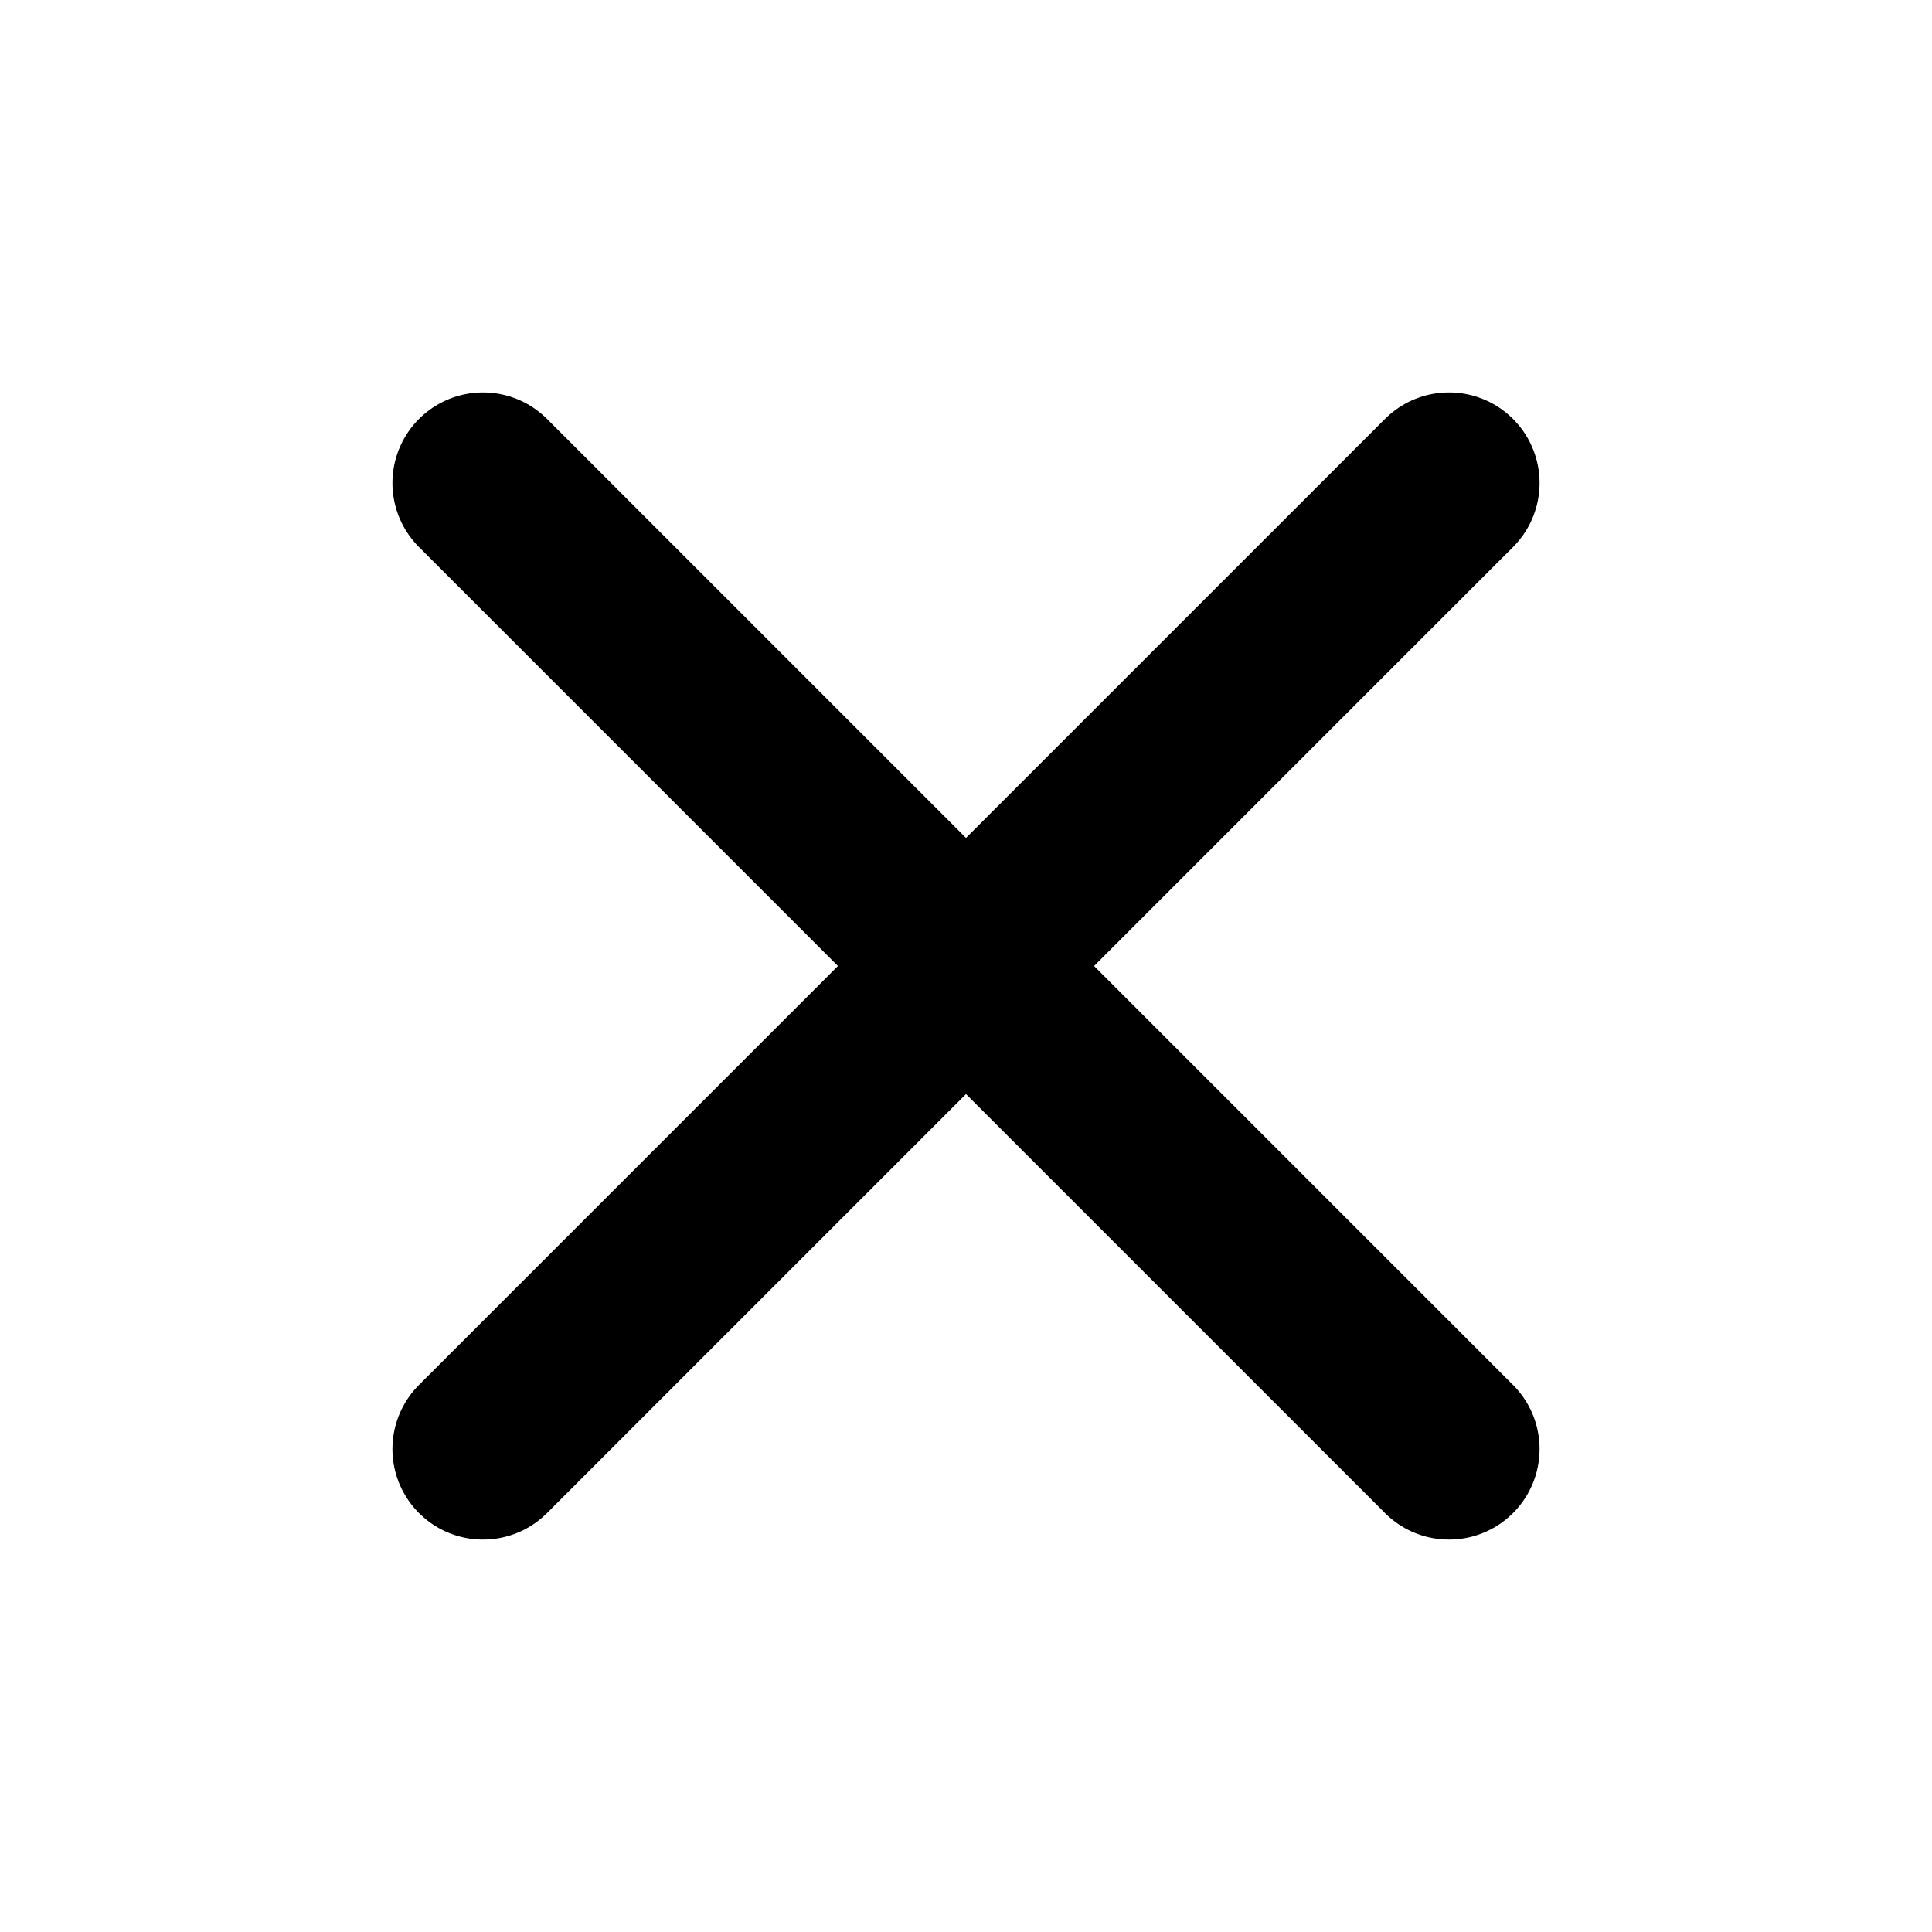
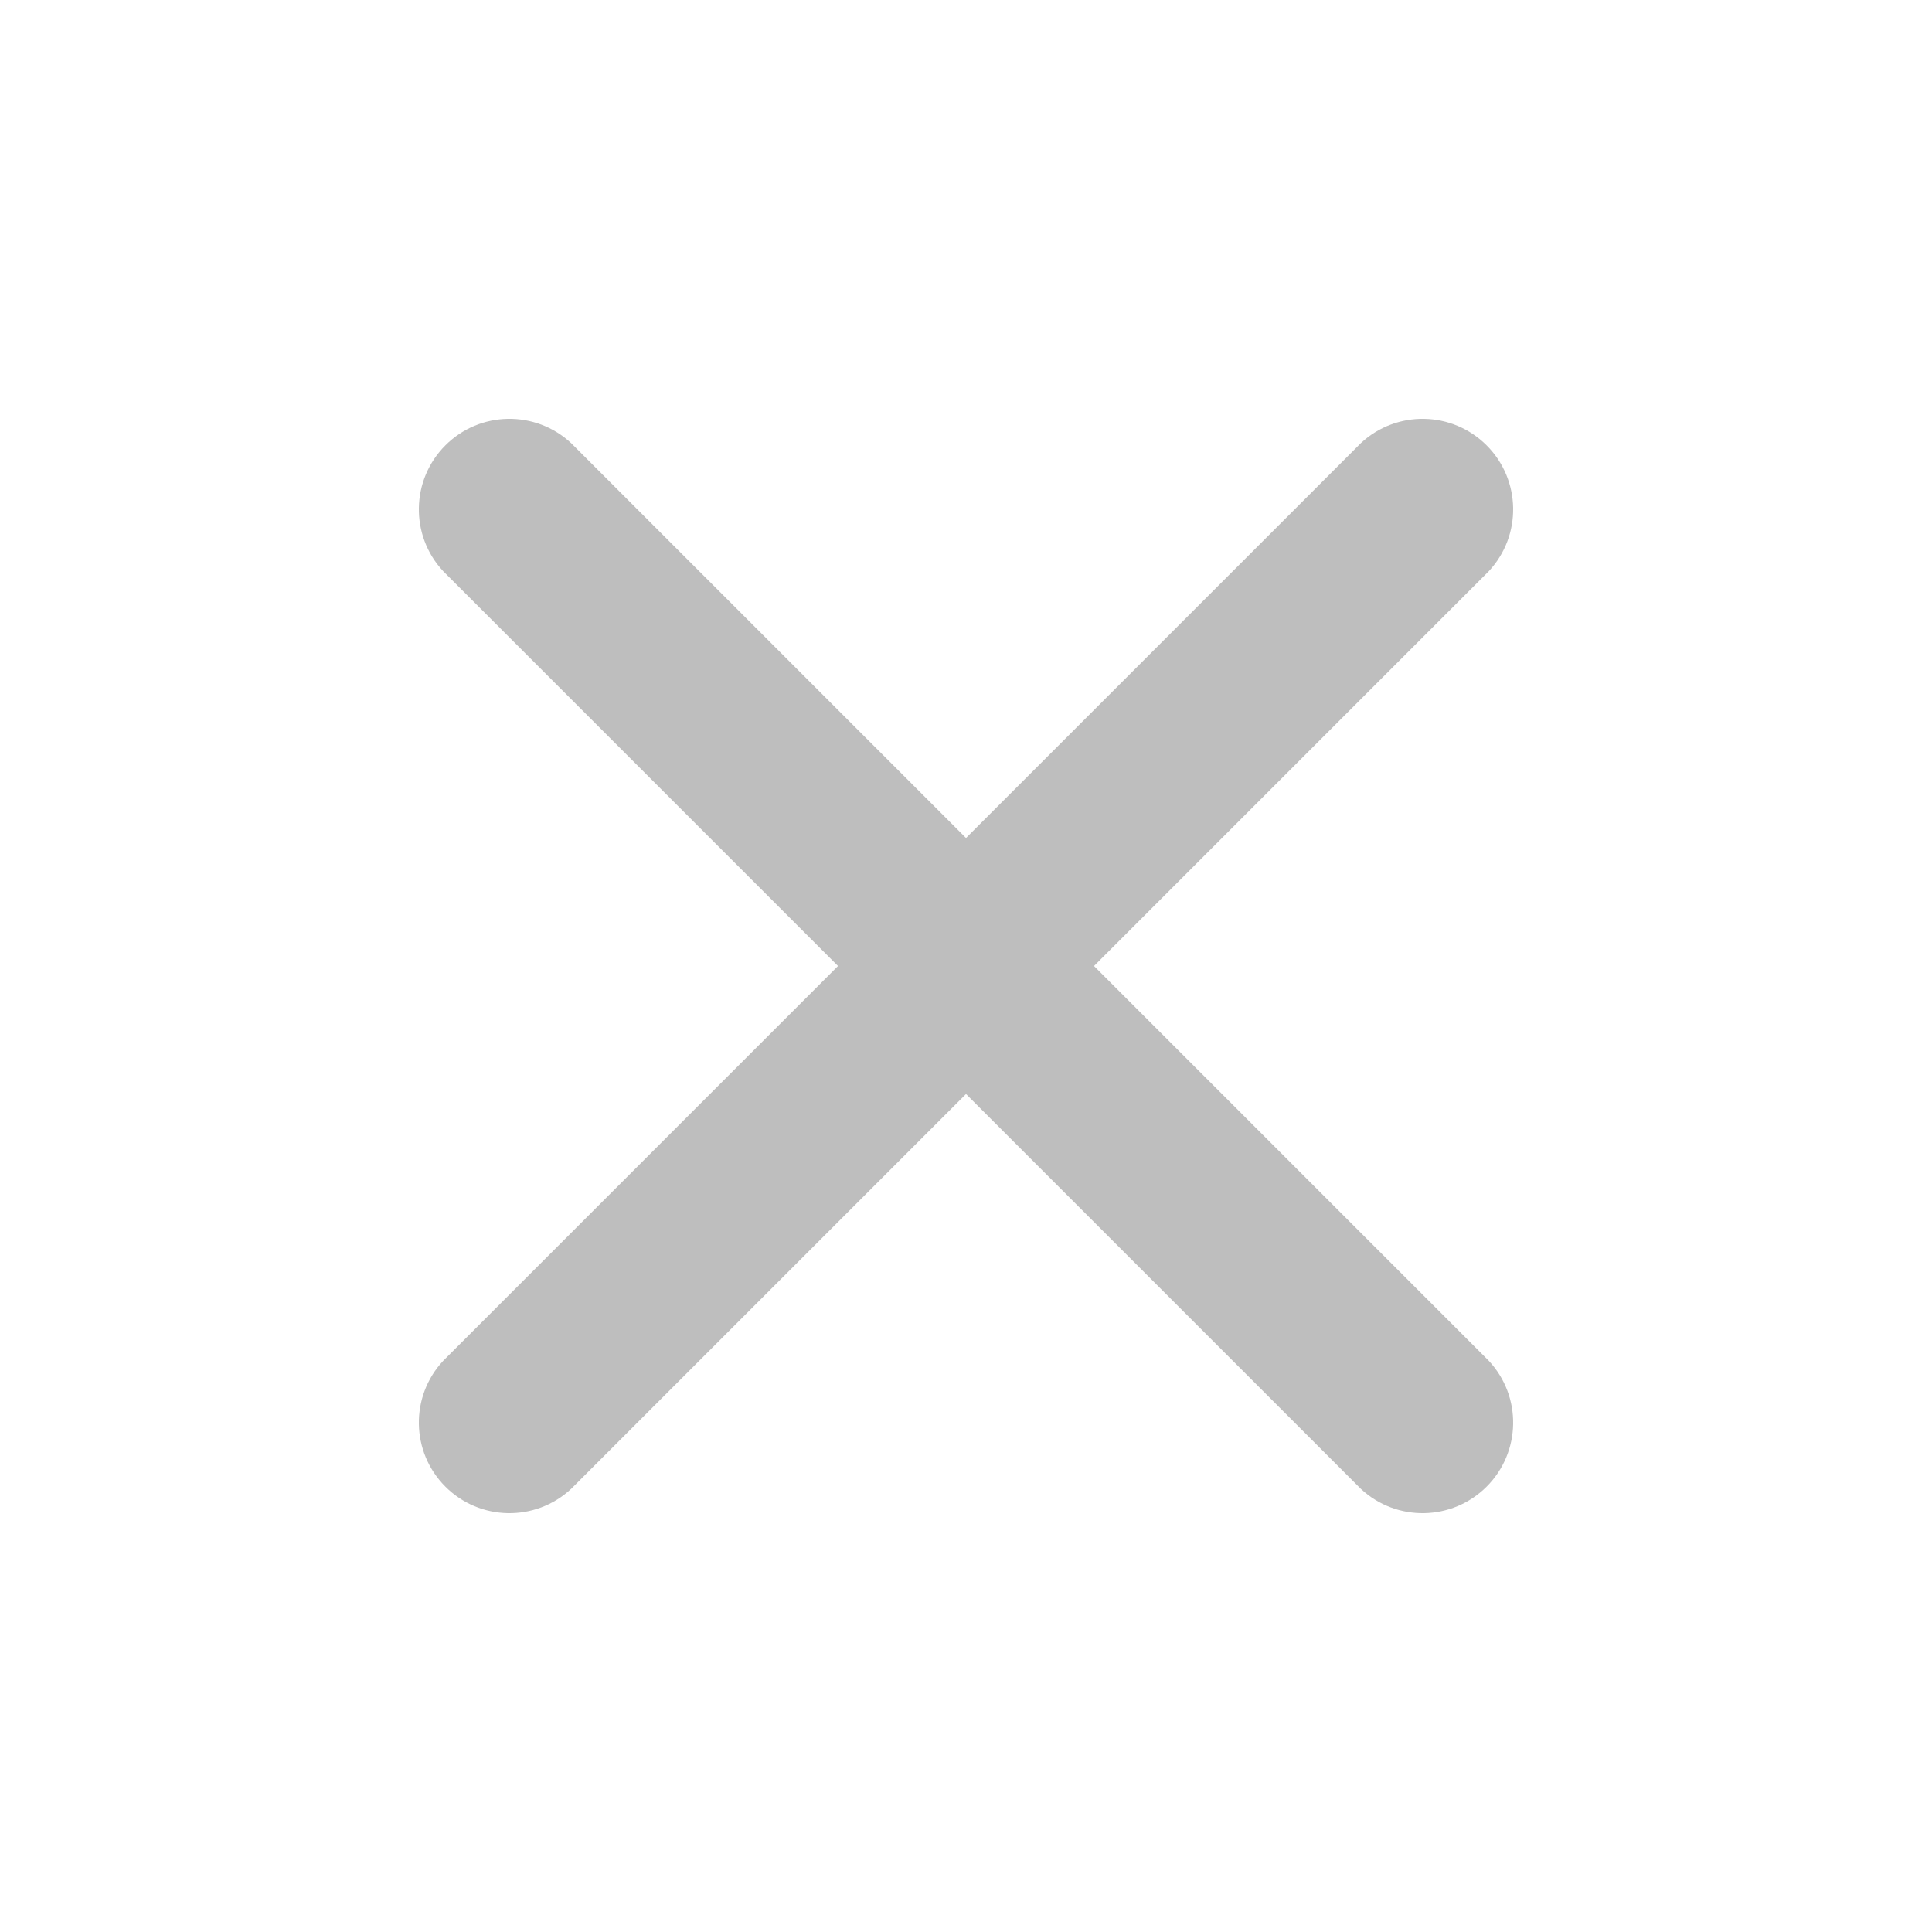
<svg xmlns="http://www.w3.org/2000/svg" width="16" height="16" viewBox="0 0 16 16">
-   <path d="M4 4l8 8M12 4l-8 8" fill="none" stroke="currentColor" stroke-width="1.5" stroke-linecap="round" stroke-linejoin="round" />
+   <path fill="#bebebe" d="M3.67,4.73L11.27,12.33A0.75,0.75 0 0 0 12.33,11.27L4.73,3.67A0.75,0.75 0 0 0 3.67,4.73Z" />
+   <path fill="#bebebe" d="M11.27,3.67L3.67,11.27A0.75,0.75 0 0 0 4.73,12.33L12.33,4.73A0.75,0.75 0 0 0 11.27,3.67Z" />
</svg>
